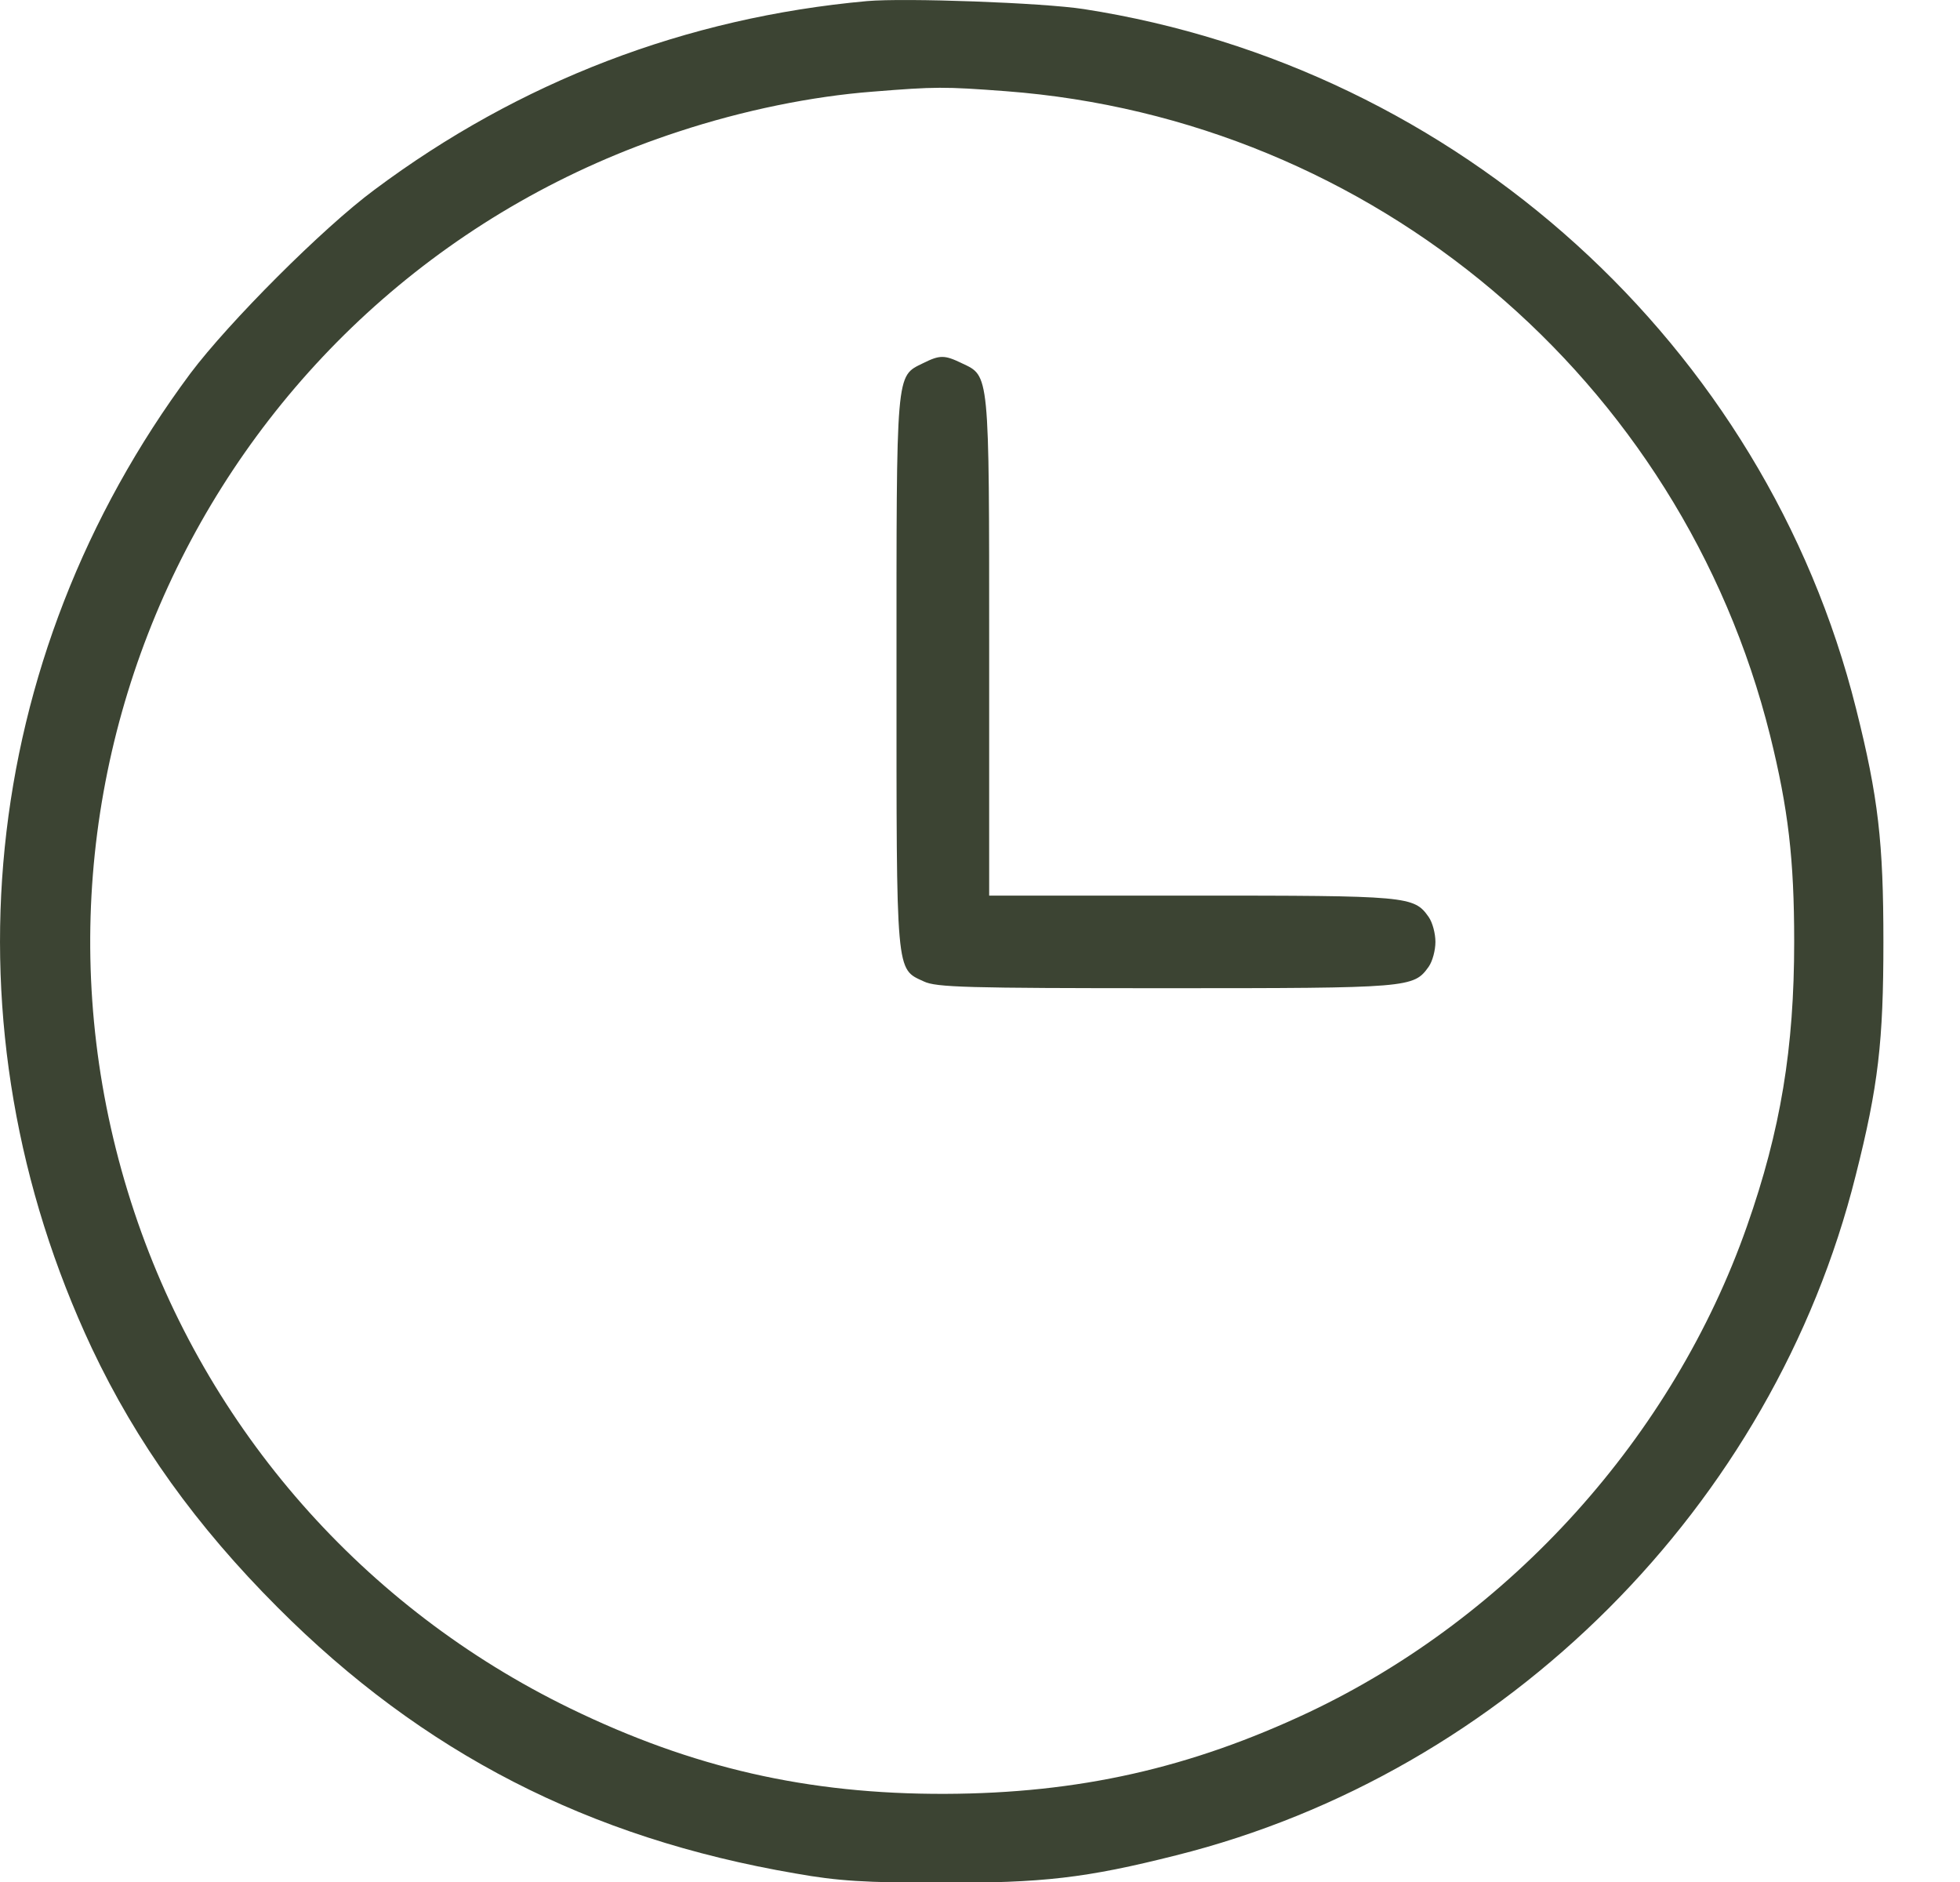
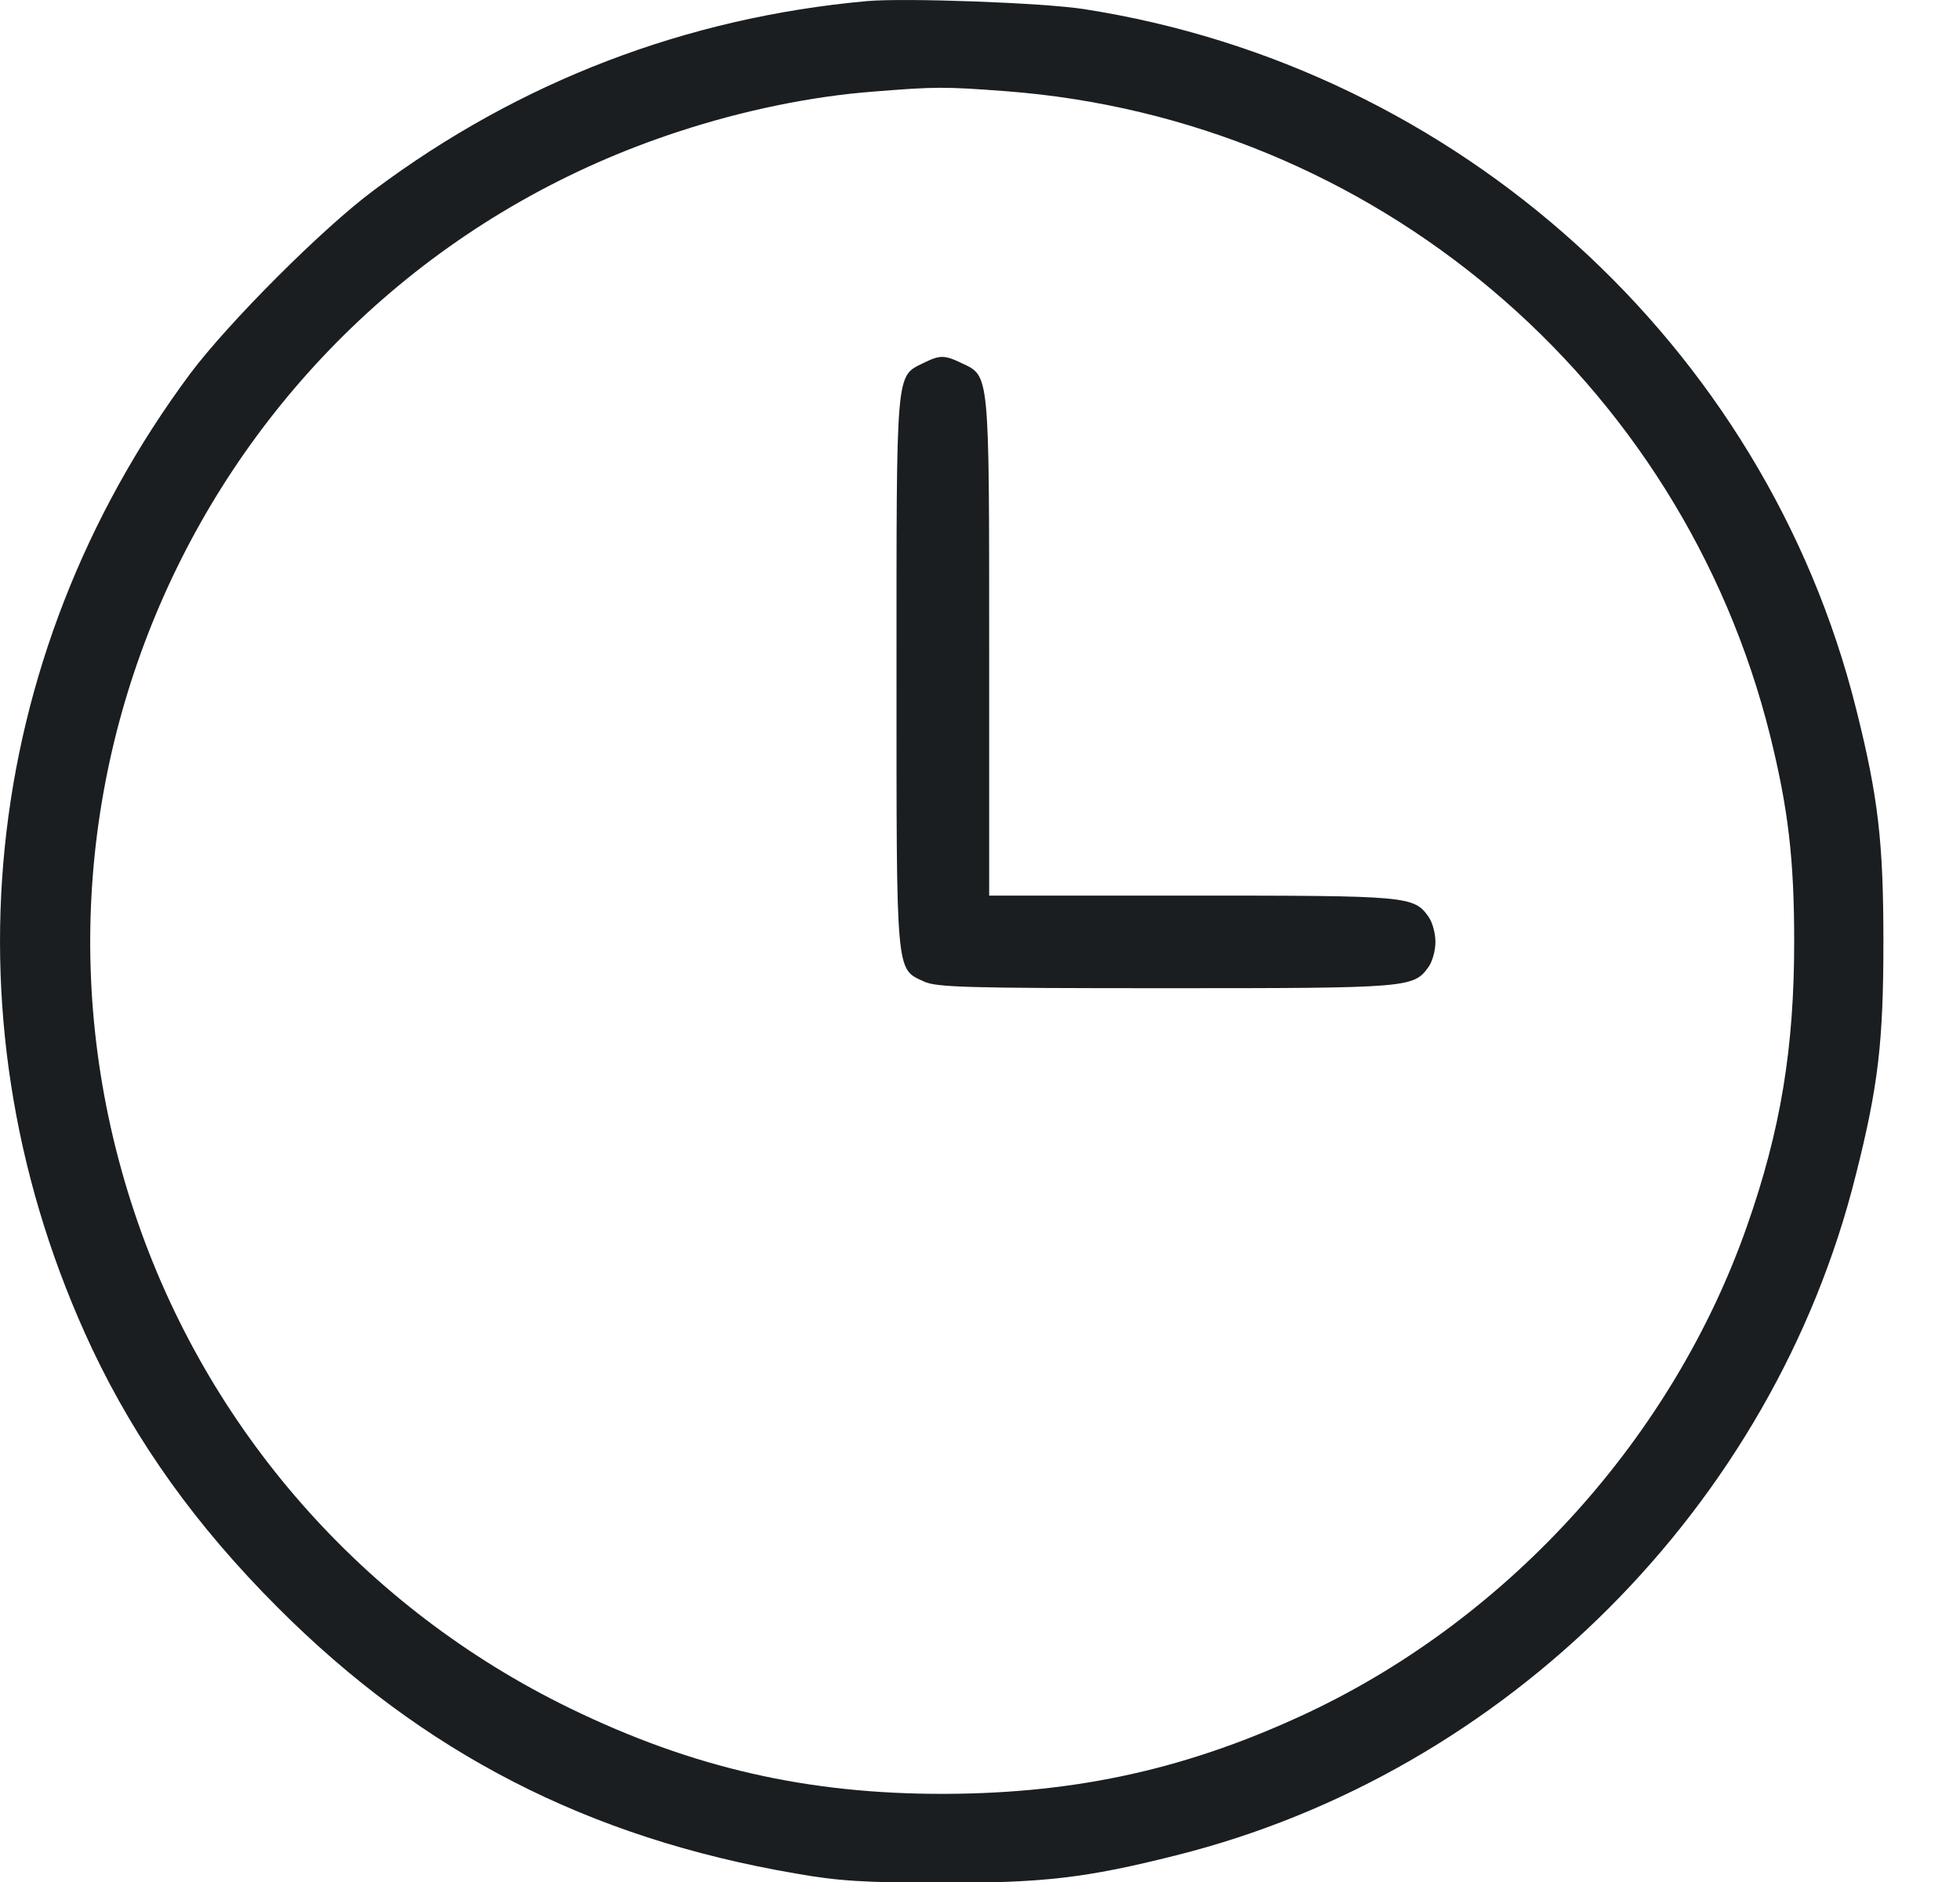
<svg xmlns="http://www.w3.org/2000/svg" width="25" height="24" viewBox="0 0 25 24" fill="none">
-   <path d="M11.059 0.014C8.75 0.223 6.623 1.04 4.776 2.42C4.115 2.909 2.917 4.112 2.429 4.761C-0.283 8.408 -0.756 13.091 1.172 17.194C1.741 18.397 2.504 19.46 3.54 20.497C5.393 22.355 7.509 23.44 10.146 23.891C10.688 23.988 11.043 24.009 11.999 24.009C13.298 24.014 13.852 23.95 15.001 23.66C19.211 22.607 22.616 19.202 23.669 14.992C23.959 13.848 24.023 13.279 24.023 12.011C24.023 10.744 23.959 10.169 23.674 9.036C22.514 4.402 18.599 0.857 13.825 0.116C13.304 0.035 11.542 -0.029 11.059 0.014ZM12.831 1.163C17.514 1.518 21.445 4.837 22.578 9.38C22.809 10.314 22.885 10.953 22.885 12.011C22.885 13.365 22.713 14.412 22.283 15.636C21.343 18.316 19.27 20.615 16.698 21.834C15.183 22.548 13.76 22.87 12.053 22.876C10.302 22.881 8.83 22.543 7.273 21.786C4.641 20.507 2.638 18.23 1.714 15.459C-0.197 9.734 2.912 3.553 8.653 1.679C9.485 1.405 10.361 1.228 11.129 1.169C11.934 1.104 12.042 1.104 12.831 1.163Z" fill="#3C4433" />
-   <path d="M11.773 4.632C11.424 4.804 11.435 4.702 11.435 8.574C11.435 12.457 11.424 12.35 11.784 12.516C11.94 12.591 12.332 12.602 14.867 12.602C17.992 12.602 18.03 12.597 18.223 12.328C18.272 12.258 18.309 12.119 18.309 12.011C18.309 11.904 18.272 11.764 18.223 11.694C18.035 11.426 17.965 11.421 15.194 11.421H12.617V8.247C12.617 4.724 12.622 4.799 12.268 4.632C12.047 4.525 11.988 4.525 11.773 4.632Z" fill="#3C4433" />
+   <path d="M11.059 0.014C8.75 0.223 6.623 1.04 4.776 2.42C4.115 2.909 2.917 4.112 2.429 4.761C-0.283 8.408 -0.756 13.091 1.172 17.194C1.741 18.397 2.504 19.46 3.54 20.497C5.393 22.355 7.509 23.44 10.146 23.891C10.688 23.988 11.043 24.009 11.999 24.009C13.298 24.014 13.852 23.95 15.001 23.66C19.211 22.607 22.616 19.202 23.669 14.992C23.959 13.848 24.023 13.279 24.023 12.011C24.023 10.744 23.959 10.169 23.674 9.036C22.514 4.402 18.599 0.857 13.825 0.116C13.304 0.035 11.542 -0.029 11.059 0.014ZM12.831 1.163C17.514 1.518 21.445 4.837 22.578 9.38C22.809 10.314 22.885 10.953 22.885 12.011C22.885 13.365 22.713 14.412 22.283 15.636C21.343 18.316 19.27 20.615 16.698 21.834C15.183 22.548 13.76 22.87 12.053 22.876C10.302 22.881 8.83 22.543 7.273 21.786C4.641 20.507 2.638 18.23 1.714 15.459C-0.197 9.734 2.912 3.553 8.653 1.679C9.485 1.405 10.361 1.228 11.129 1.169C11.934 1.104 12.042 1.104 12.831 1.163Z" fill="#1a1e20" />
+   <path d="M11.773 4.632C11.424 4.804 11.435 4.702 11.435 8.574C11.435 12.457 11.424 12.35 11.784 12.516C11.94 12.591 12.332 12.602 14.867 12.602C17.992 12.602 18.03 12.597 18.223 12.328C18.272 12.258 18.309 12.119 18.309 12.011C18.309 11.904 18.272 11.764 18.223 11.694C18.035 11.426 17.965 11.421 15.194 11.421H12.617V8.247C12.617 4.724 12.622 4.799 12.268 4.632C12.047 4.525 11.988 4.525 11.773 4.632Z" fill="#1a1e20" />
</svg>
